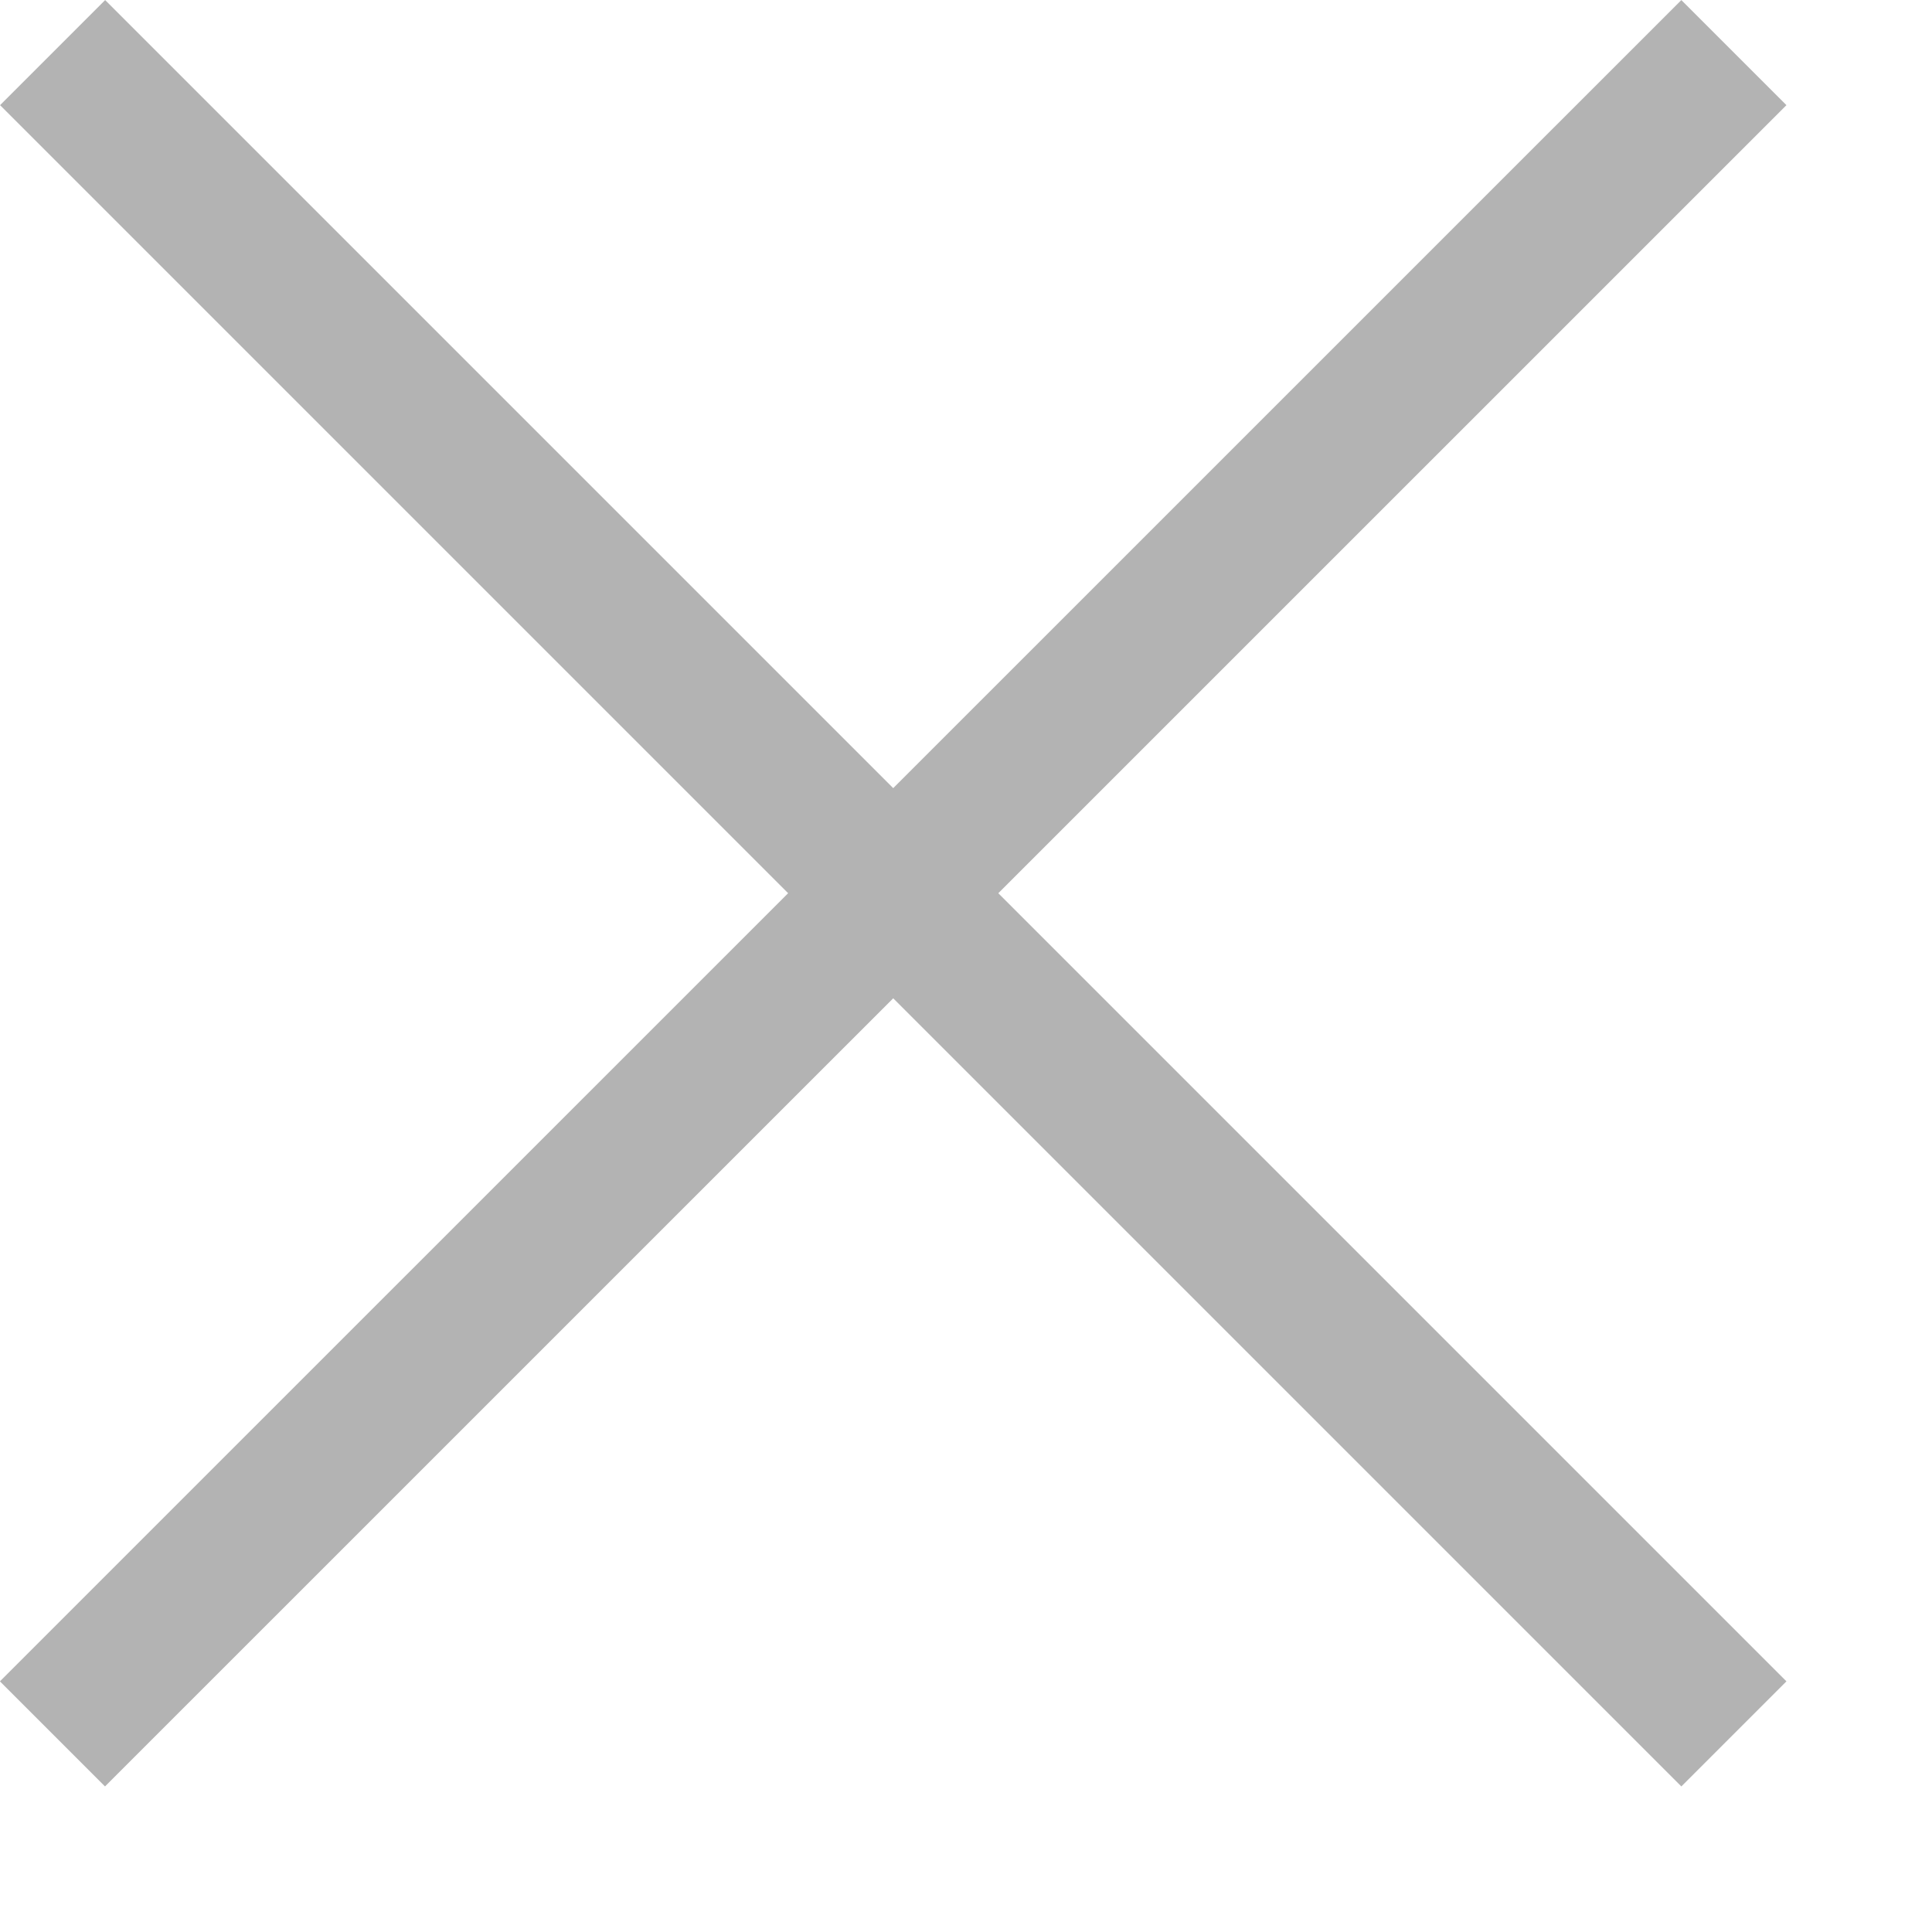
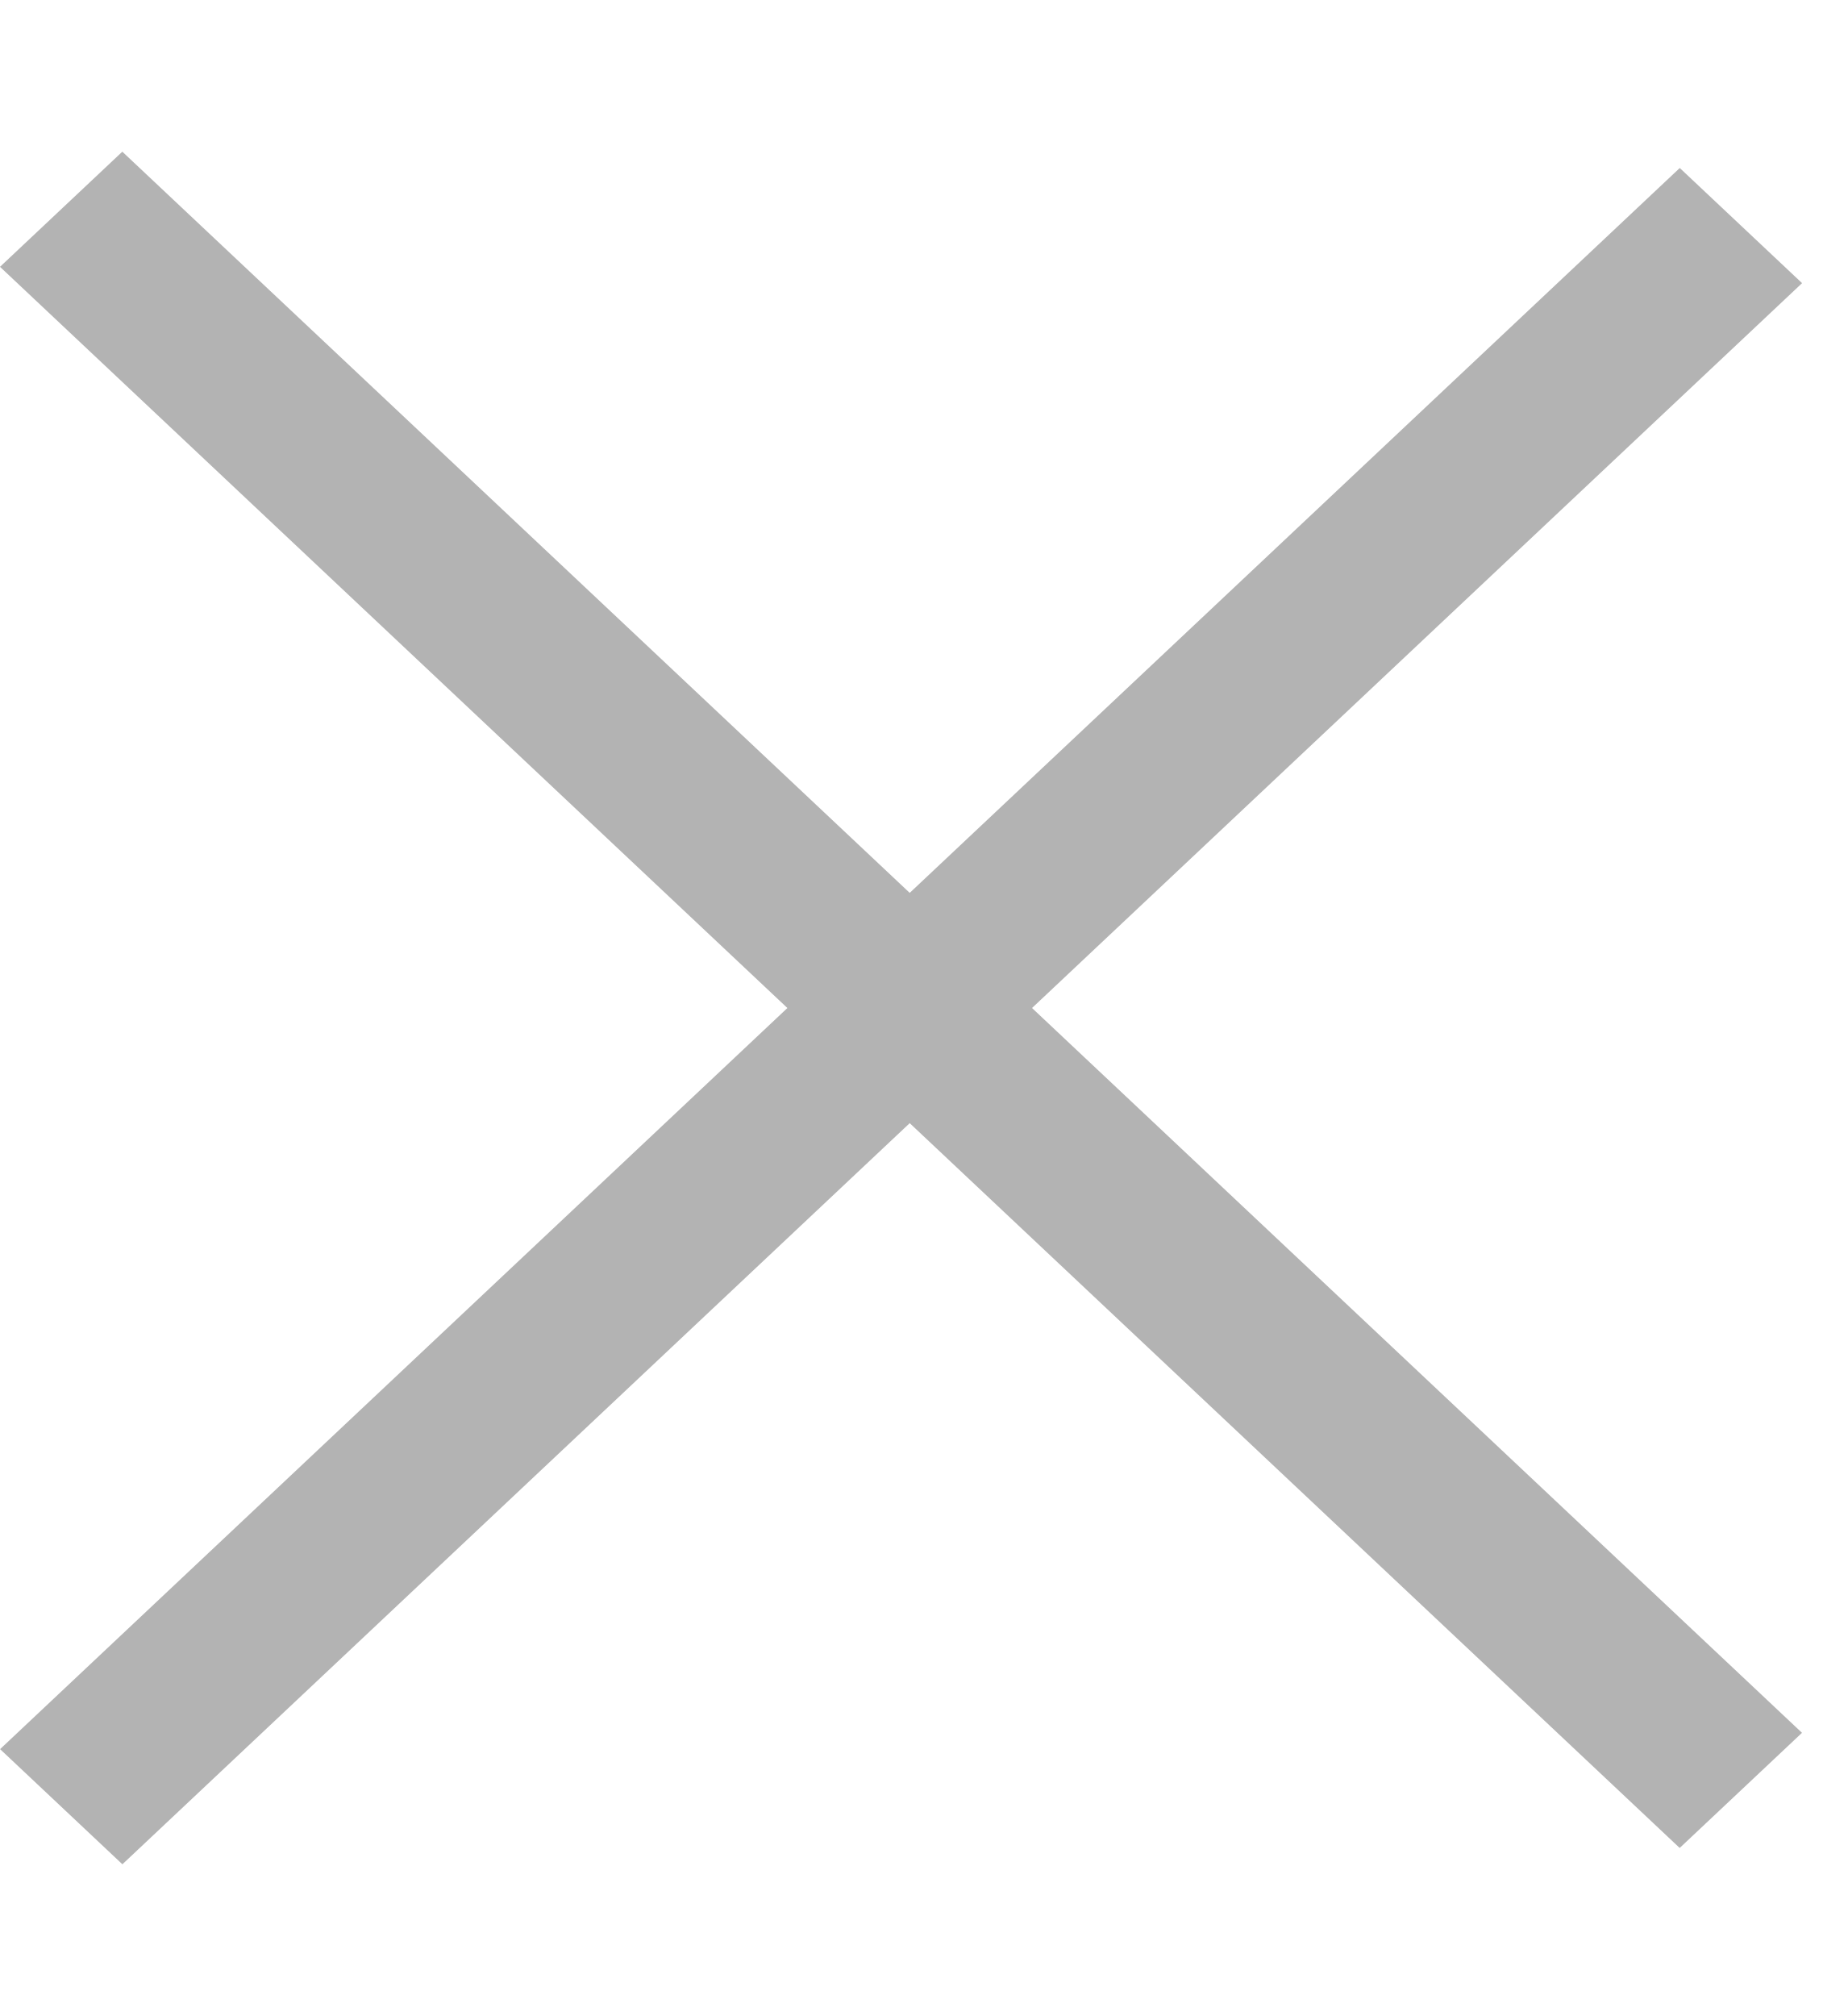
- <svg xmlns="http://www.w3.org/2000/svg" width="13" height="13" viewBox="0 0 13 13" fill="none">
+ <svg xmlns="http://www.w3.org/2000/svg" width="11" height="12" viewBox="0 0 11 12" fill="none">
  <g opacity="0.3">
-     <line x1="0.354" y1="0.354" x2="11.667" y2="11.667" stroke="black" />
-     <line x1="11.667" y1="0.354" x2="0.353" y2="11.667" stroke="black" />
+     <line y1="-0.5" x2="13.732" y2="-0.5" transform="matrix(0.728193 0.685373 -0.728193 0.685373 0 1.58823)" stroke="black" />
+     <line y1="-0.5" x2="13.732" y2="-0.5" transform="matrix(-0.728193 0.685373 -0.728192 -0.685373 10 1)" stroke="black" />
  </g>
</svg>
